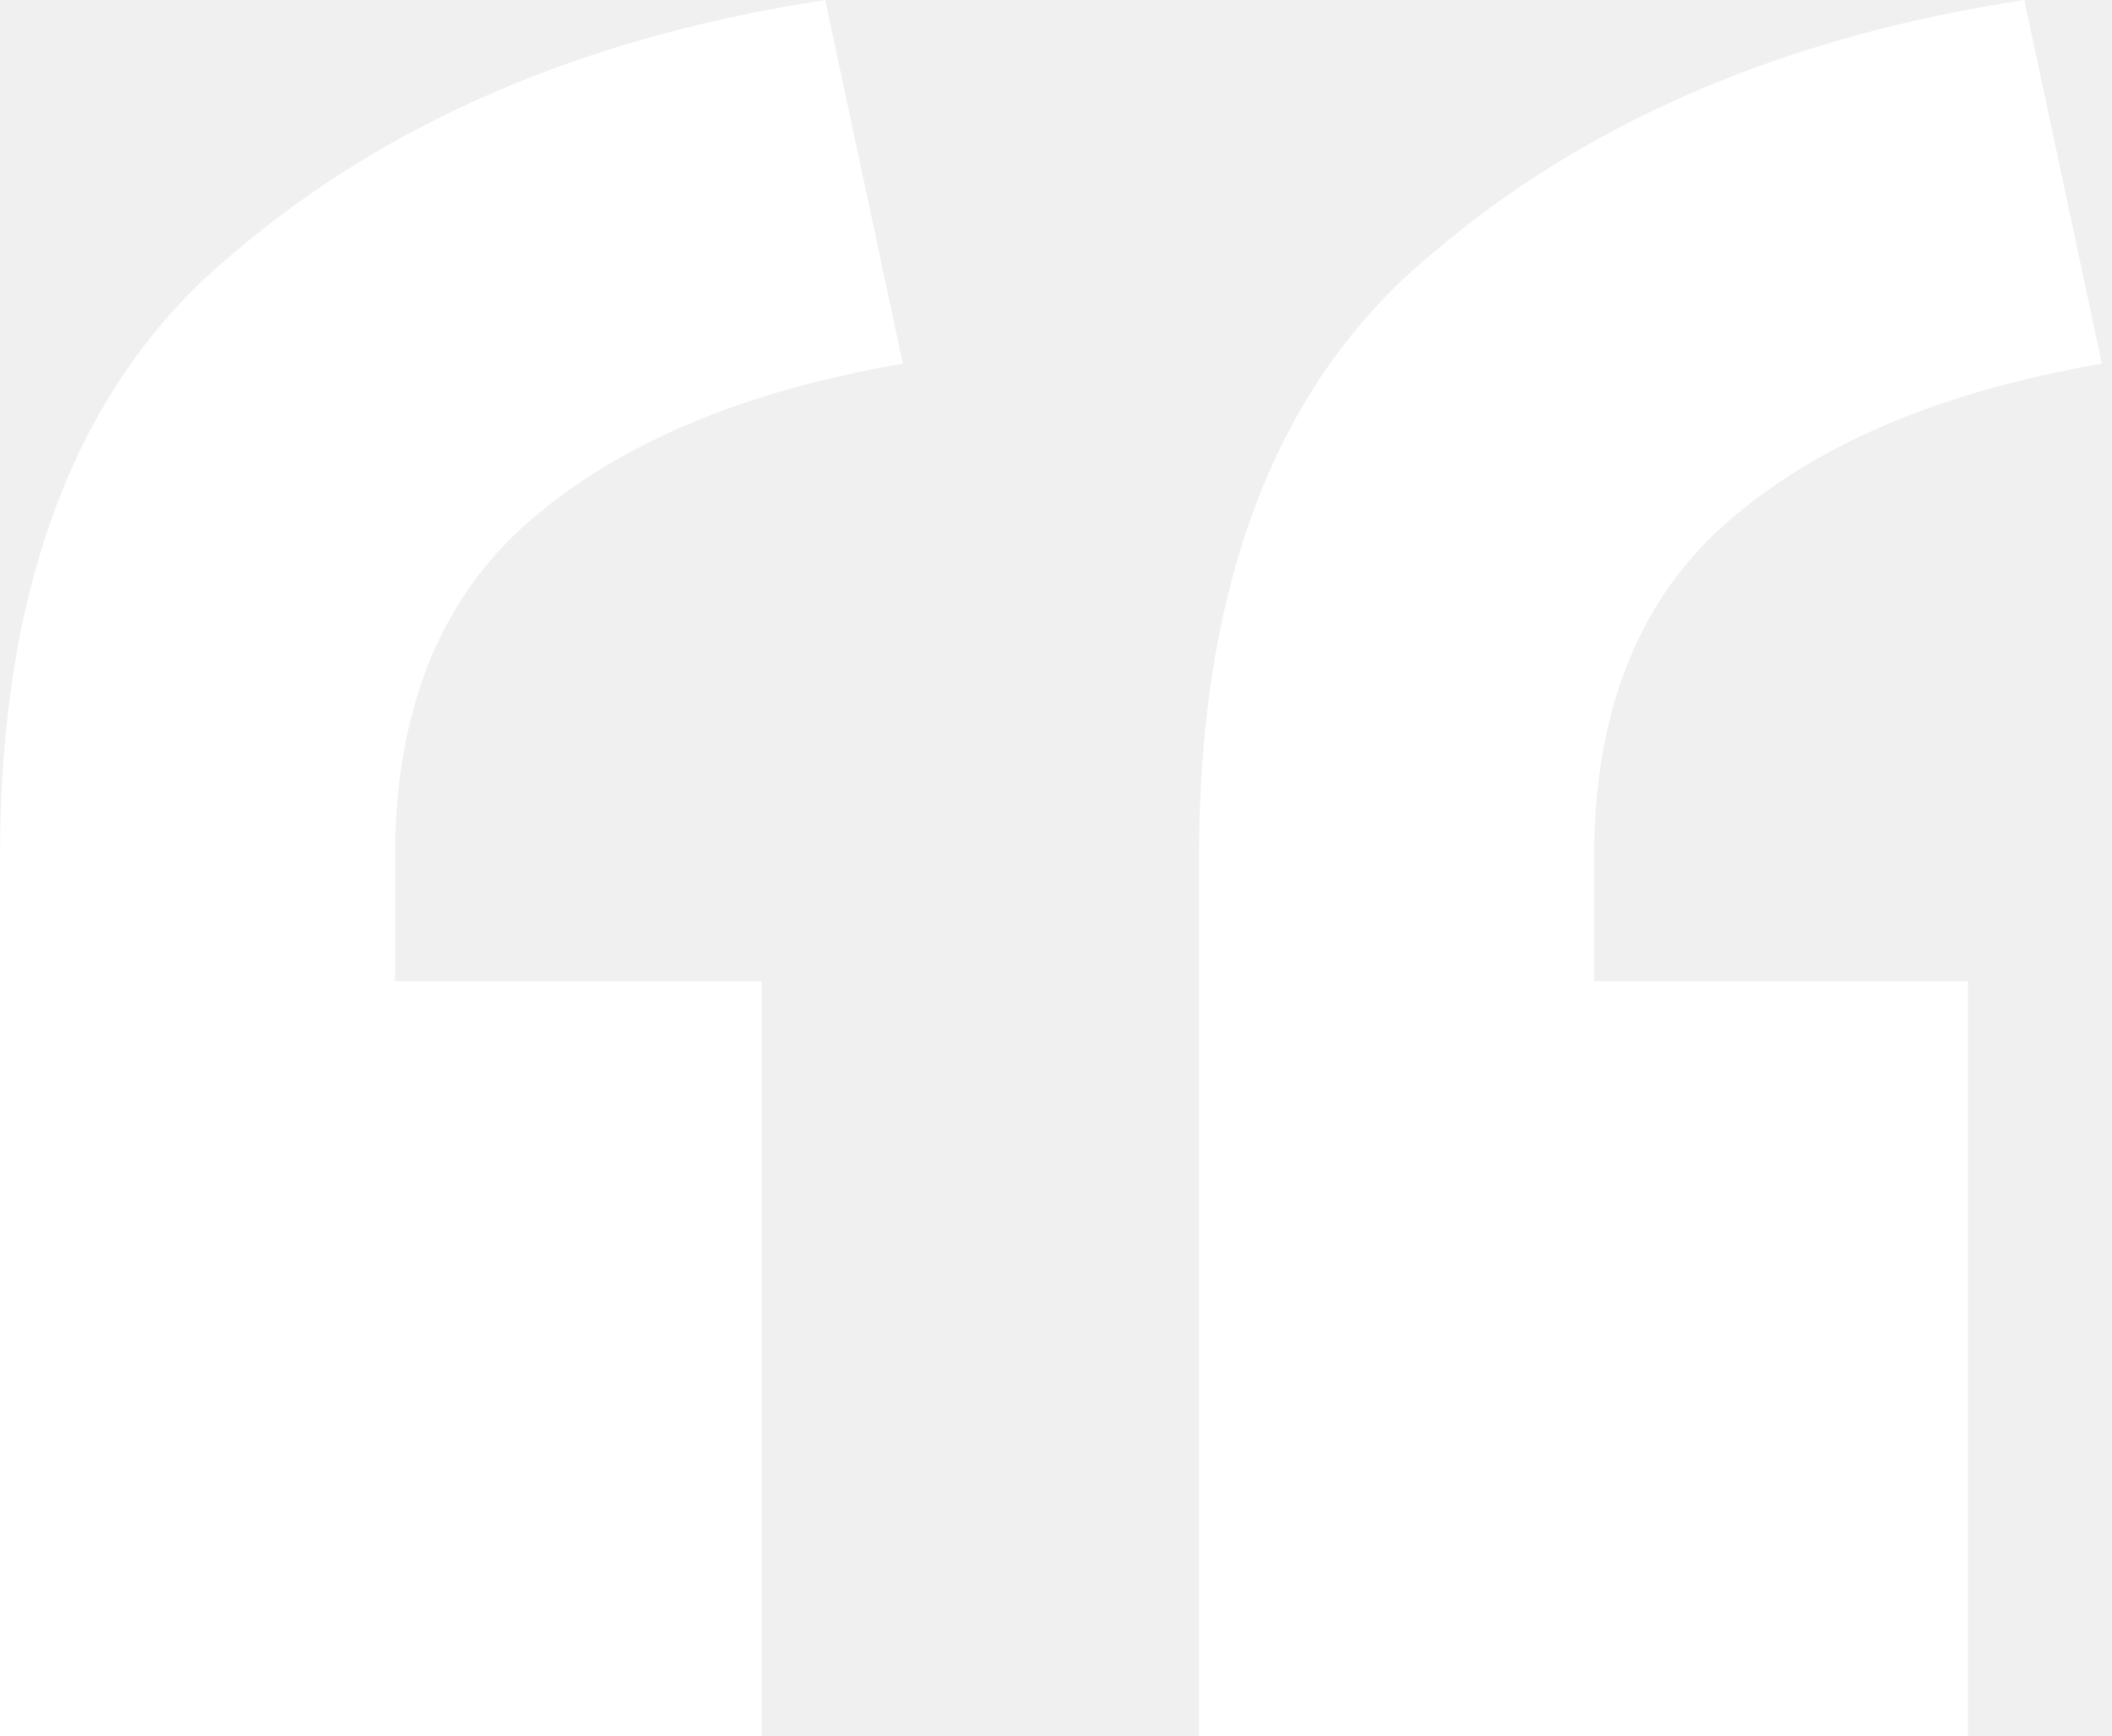
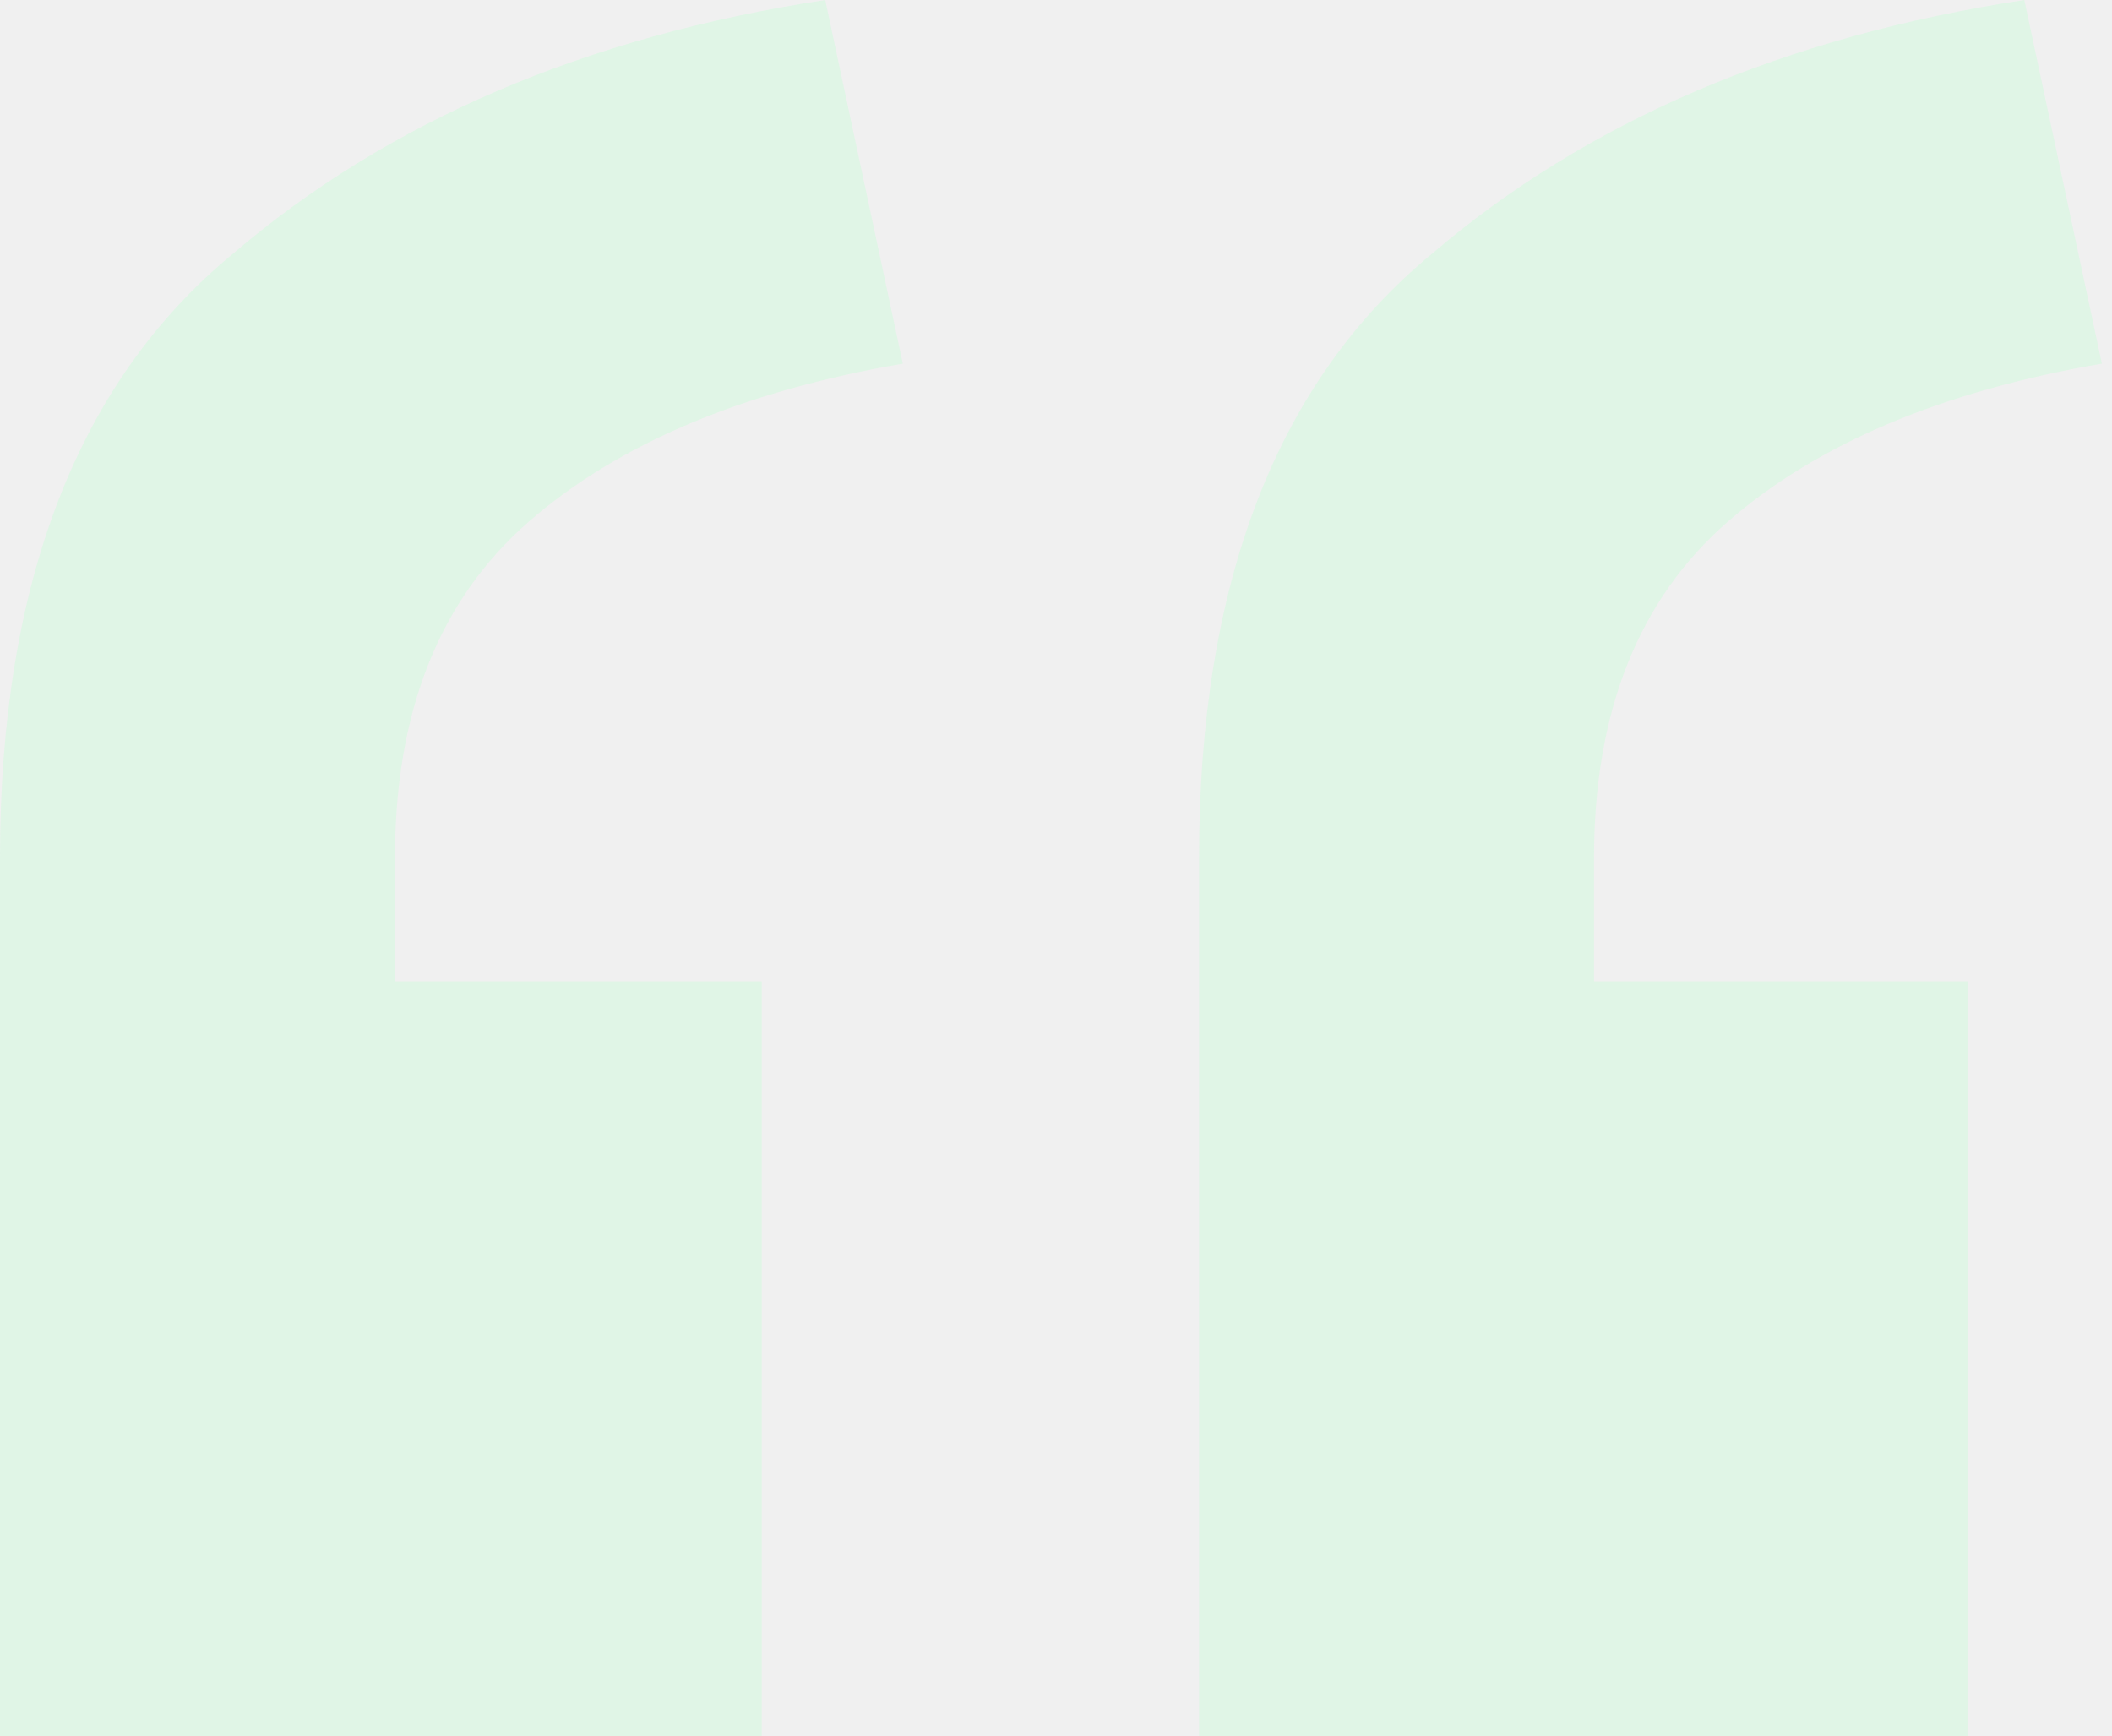
<svg xmlns="http://www.w3.org/2000/svg" width="191" height="157" viewBox="0 0 191 157" fill="none">
-   <path d="M177.965 88.739V157H108.437V77.569C108.437 52.747 115.454 34.544 129.487 22.96C143.52 10.963 161.38 3.31 183.068 0L190.084 32.889C175.626 35.371 164.357 40.129 156.277 47.162C148.198 54.195 144.158 64.331 144.158 77.569V88.739H177.965ZM68.89 88.739V157H0V77.569C0 52.747 7.017 34.544 21.05 22.96C35.083 10.963 52.943 3.31 74.63 0L81.647 32.889C67.189 35.371 55.92 40.129 47.84 47.162C39.76 54.195 35.721 64.331 35.721 77.569V88.739H68.89Z" fill="white" />
+   <path d="M177.965 88.739V157H108.437V77.569C108.437 52.747 115.454 34.544 129.487 22.96C143.52 10.963 161.38 3.31 183.068 0L190.084 32.889C175.626 35.371 164.357 40.129 156.277 47.162C148.198 54.195 144.158 64.331 144.158 77.569V88.739H177.965ZM68.89 88.739V157H0V77.569C0 52.747 7.017 34.544 21.05 22.96C35.083 10.963 52.943 3.31 74.63 0L81.647 32.889C67.189 35.371 55.92 40.129 47.84 47.162C39.76 54.195 35.721 64.331 35.721 77.569V88.739H68.89Z" fill="#E0F5E6" />
</svg>
